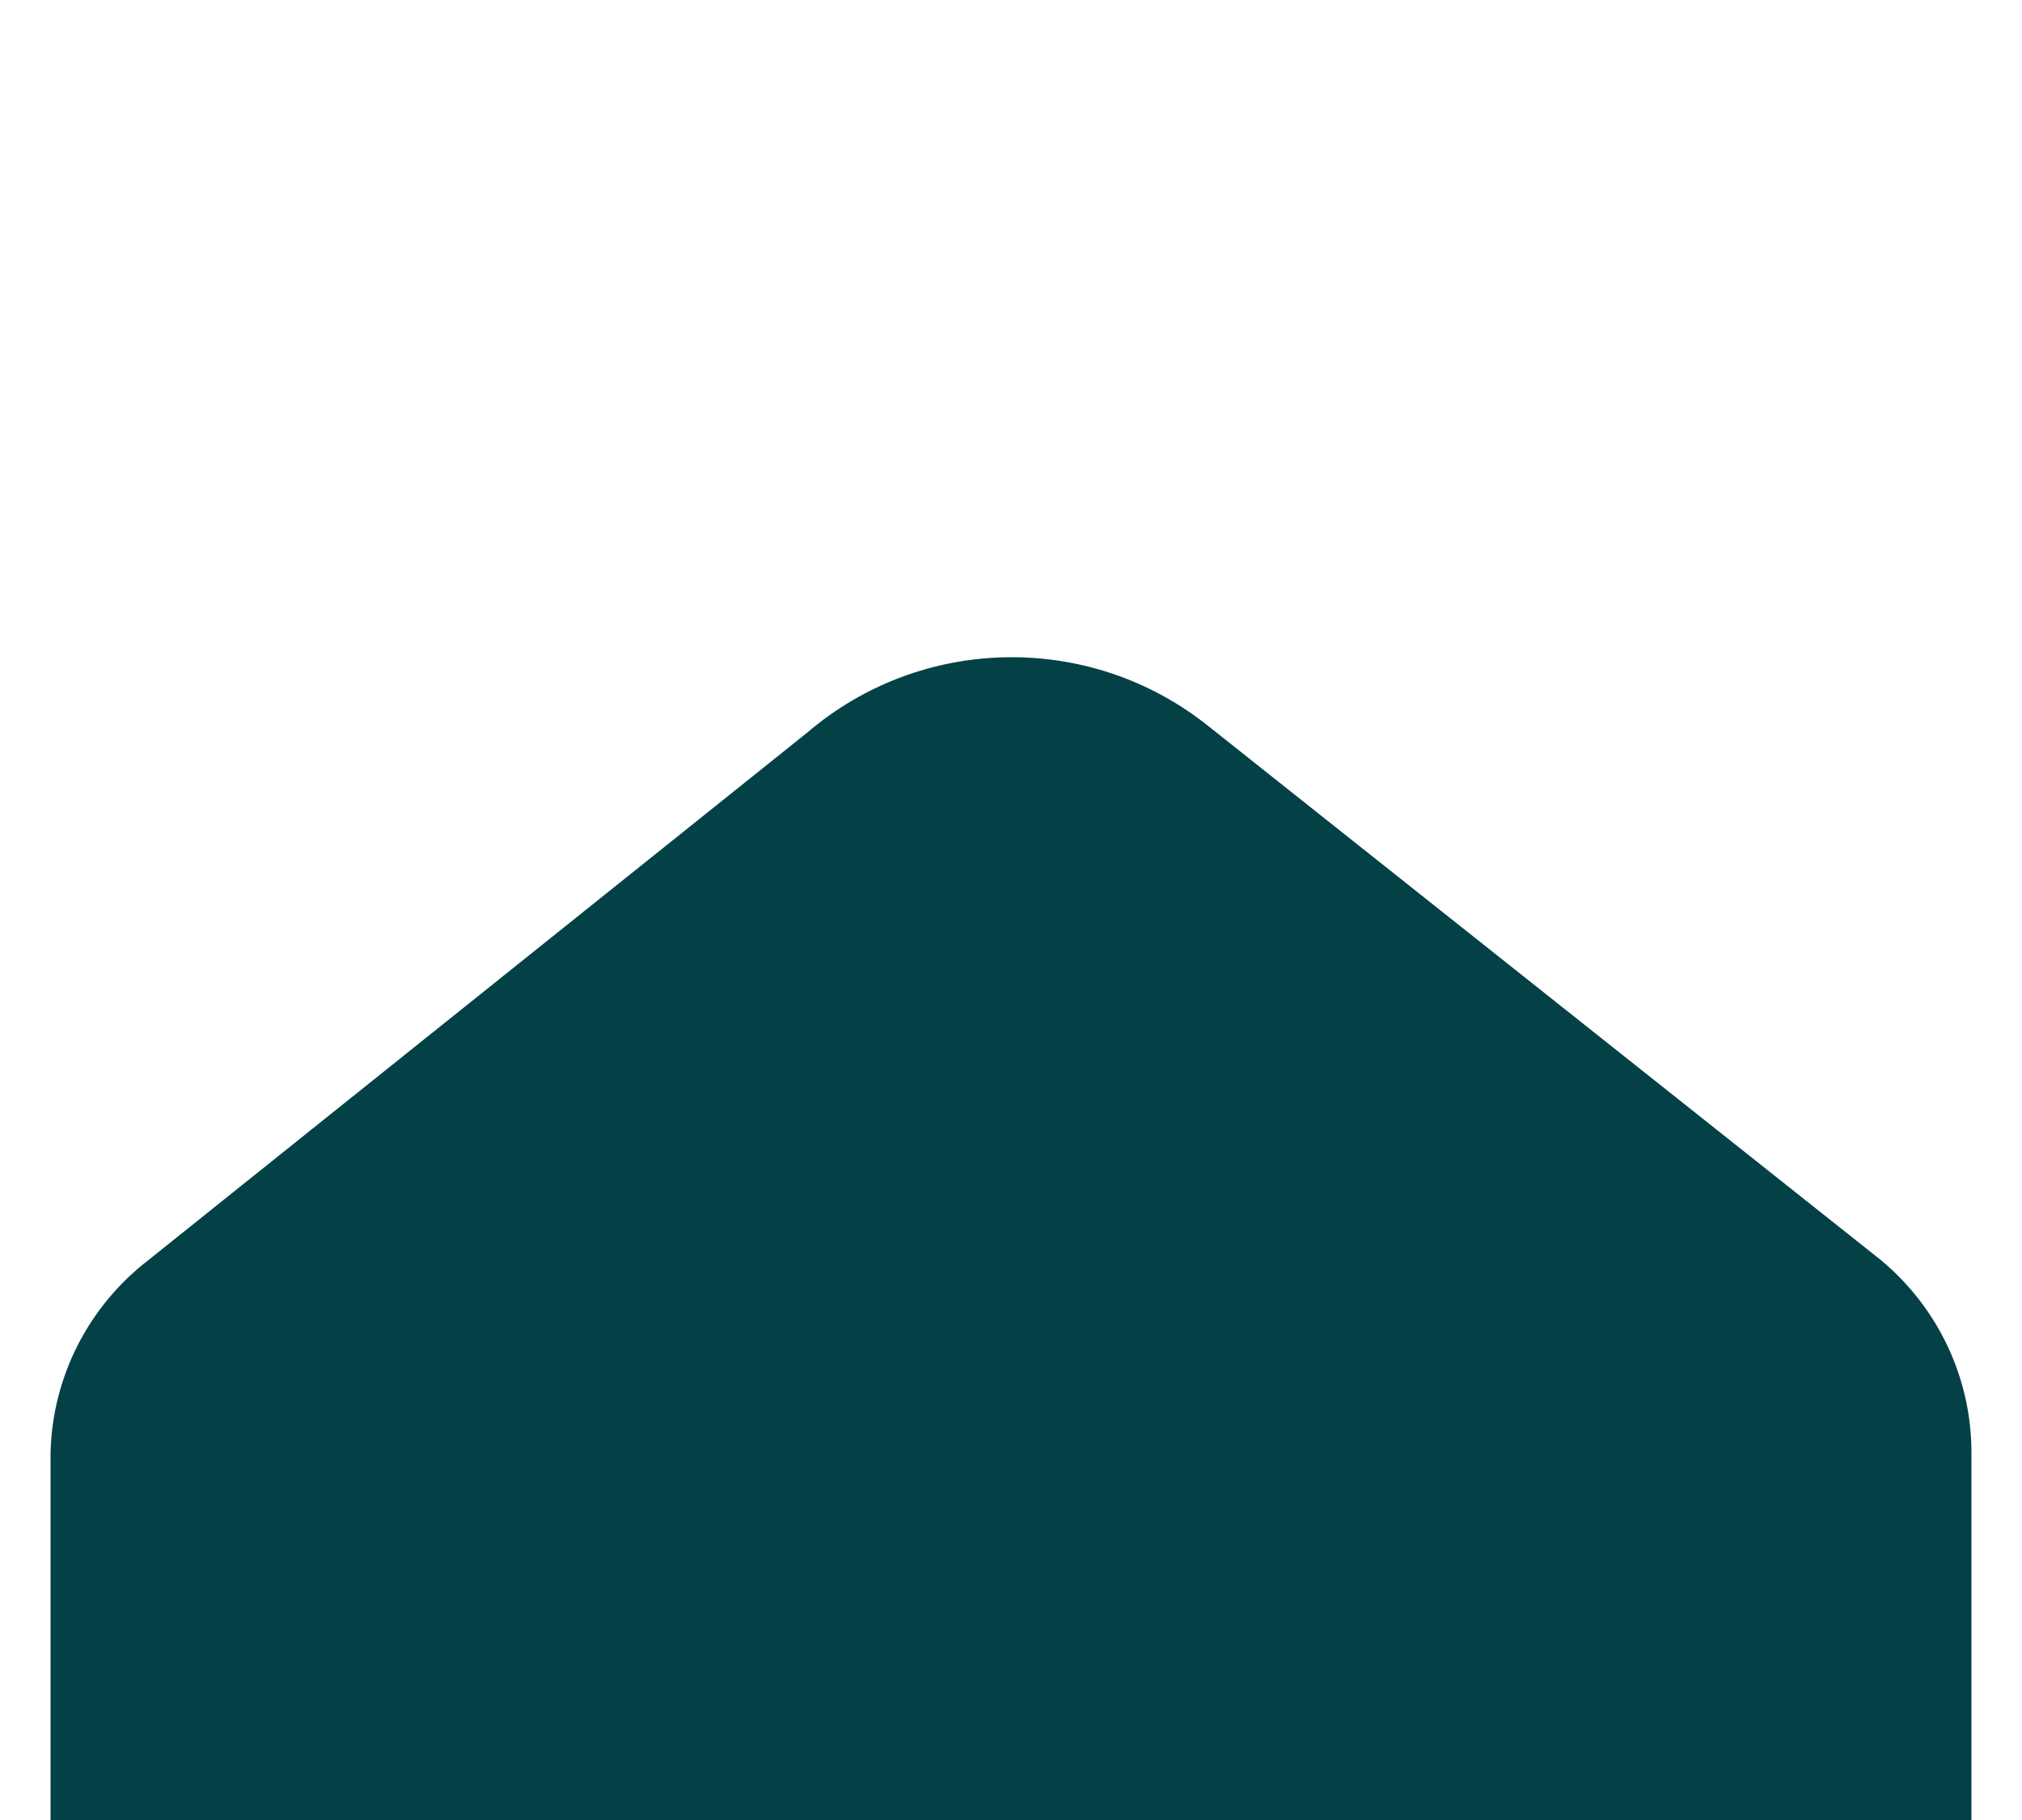
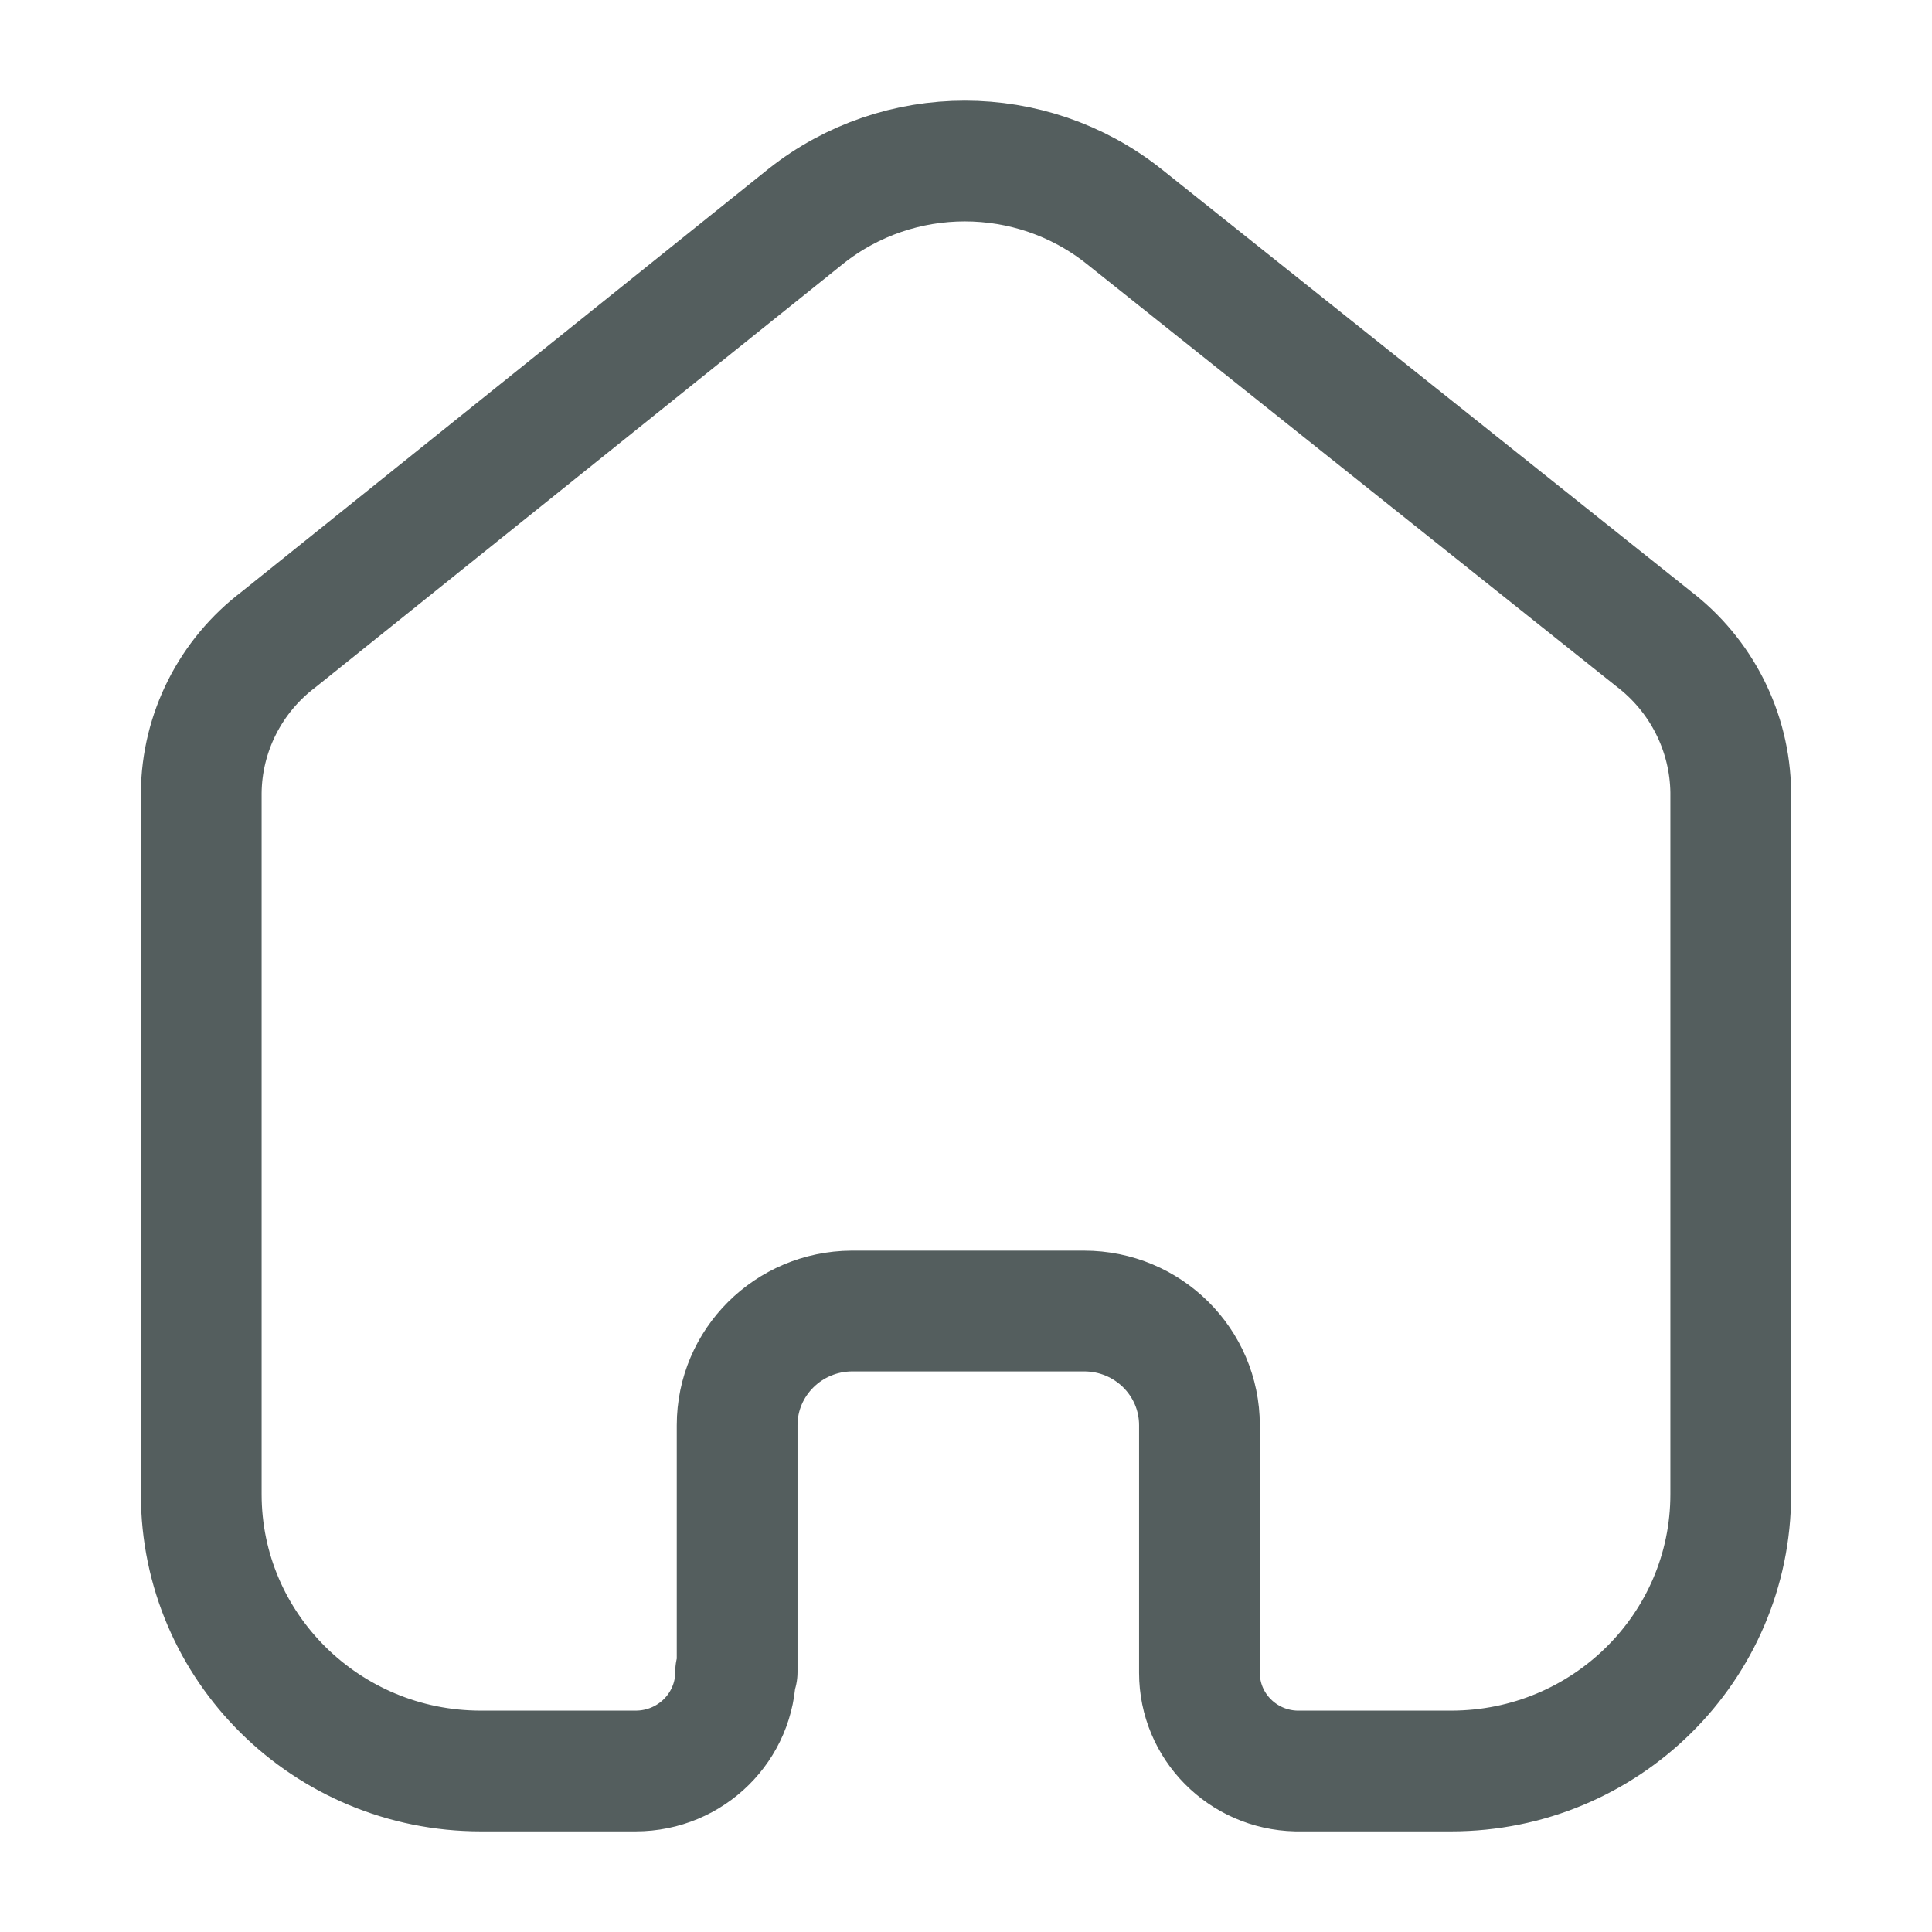
- <svg xmlns="http://www.w3.org/2000/svg" width="20" height="18" viewBox="0 0 20 5" fill="none">
-   <path d="M7.144 18.782V15.715C7.144 14.938 7.776 14.307 8.558 14.302H11.433C12.219 14.302 12.856 14.935 12.856 15.715V18.773C12.856 19.447 13.404 19.995 14.083 20H16.044C16.96 20.002 17.839 19.643 18.487 19.001C19.136 18.359 19.5 17.487 19.5 16.578V7.866C19.5 7.131 19.172 6.435 18.605 5.963L11.943 0.674C10.778 -0.251 9.115 -0.221 7.985 0.745L1.467 5.963C0.873 6.421 0.518 7.12 0.5 7.866V16.569C0.5 18.464 2.047 20 3.956 20H5.872C6.199 20.002 6.513 19.875 6.745 19.646C6.977 19.418 7.108 19.107 7.108 18.782H7.144Z" fill="#034147" />
+ <svg xmlns="http://www.w3.org/2000/svg" width="24" height="24" viewBox="0 0 24 24" fill="none">
+   <path d="M9.157 20.771V17.705C9.157 16.925 9.793 16.291 10.581 16.286H13.467C14.259 16.286 14.9 16.921 14.9 17.705V20.781C14.9 21.443 15.434 21.985 16.103 22H18.027C19.945 22 21.5 20.461 21.5 18.562V9.838C21.49 9.091 21.136 8.389 20.538 7.933L13.958 2.685C12.805 1.772 11.166 1.772 10.013 2.685L3.462 7.943C2.862 8.397 2.507 9.1 2.5 9.847V18.562C2.5 20.461 4.055 22 5.973 22H7.897C8.582 22 9.138 21.45 9.138 20.771" stroke="#545E5E" stroke-width="1.5" stroke-linecap="round" stroke-linejoin="round" />
</svg>
